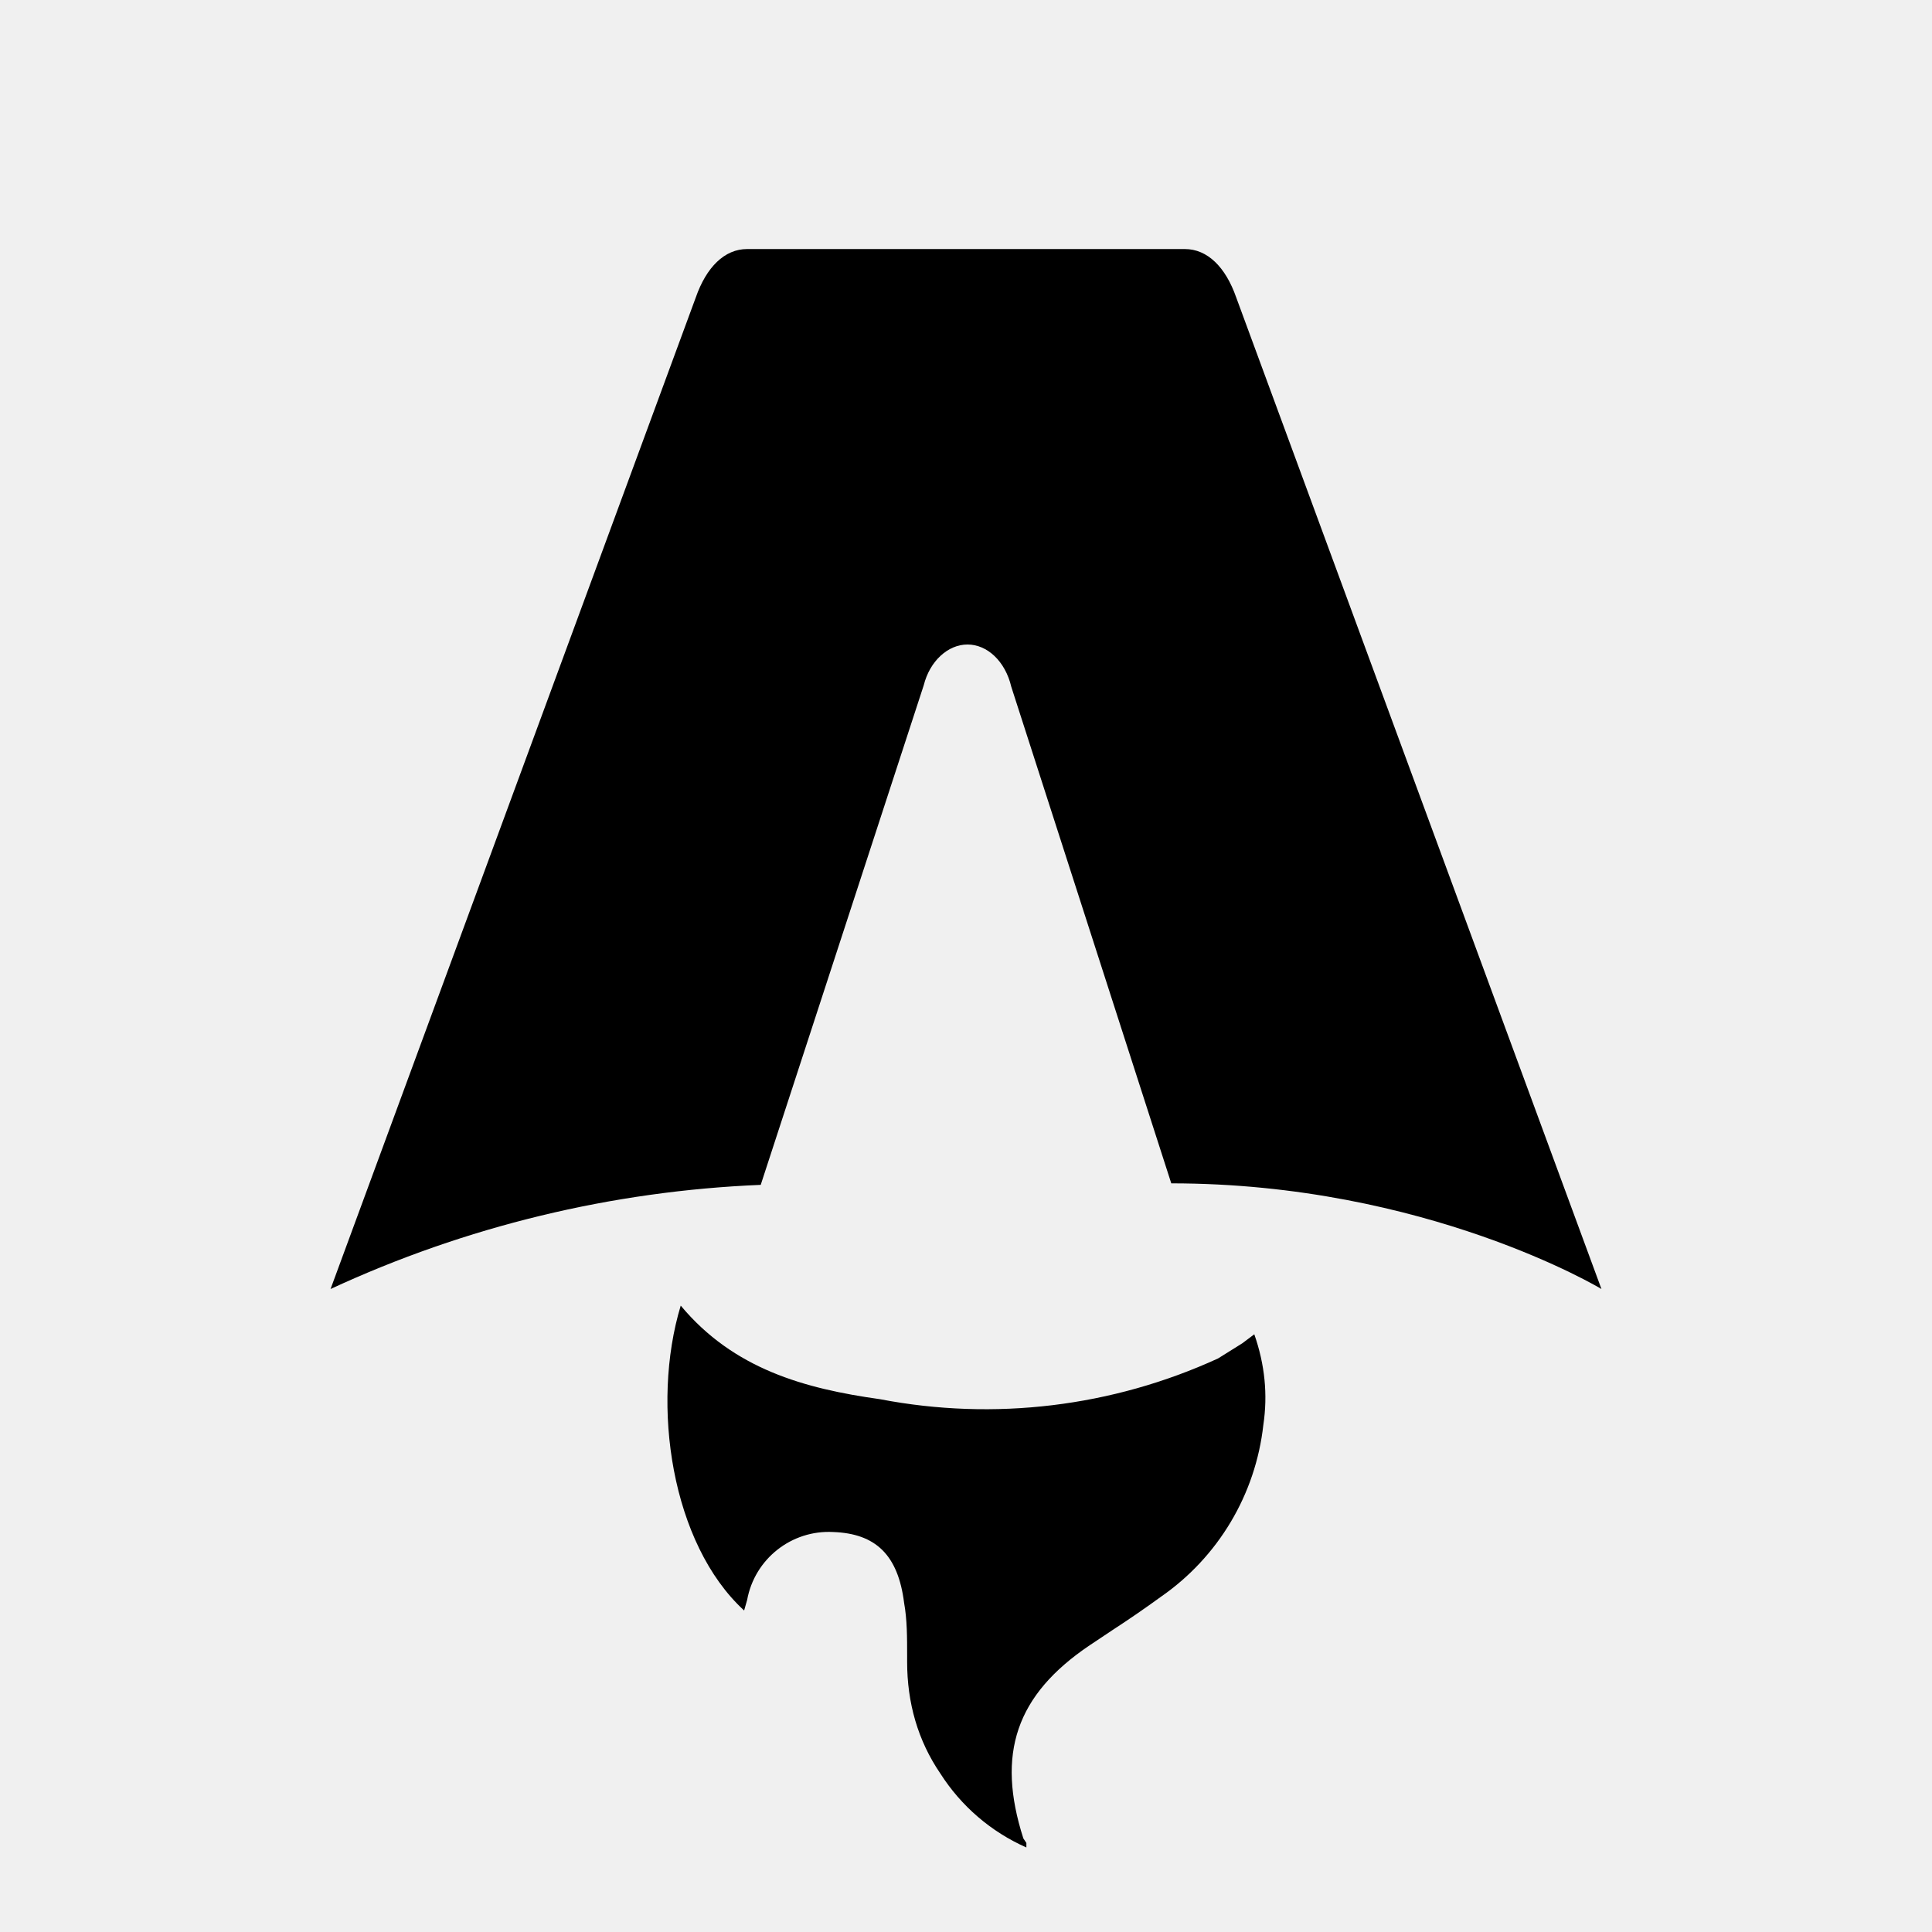
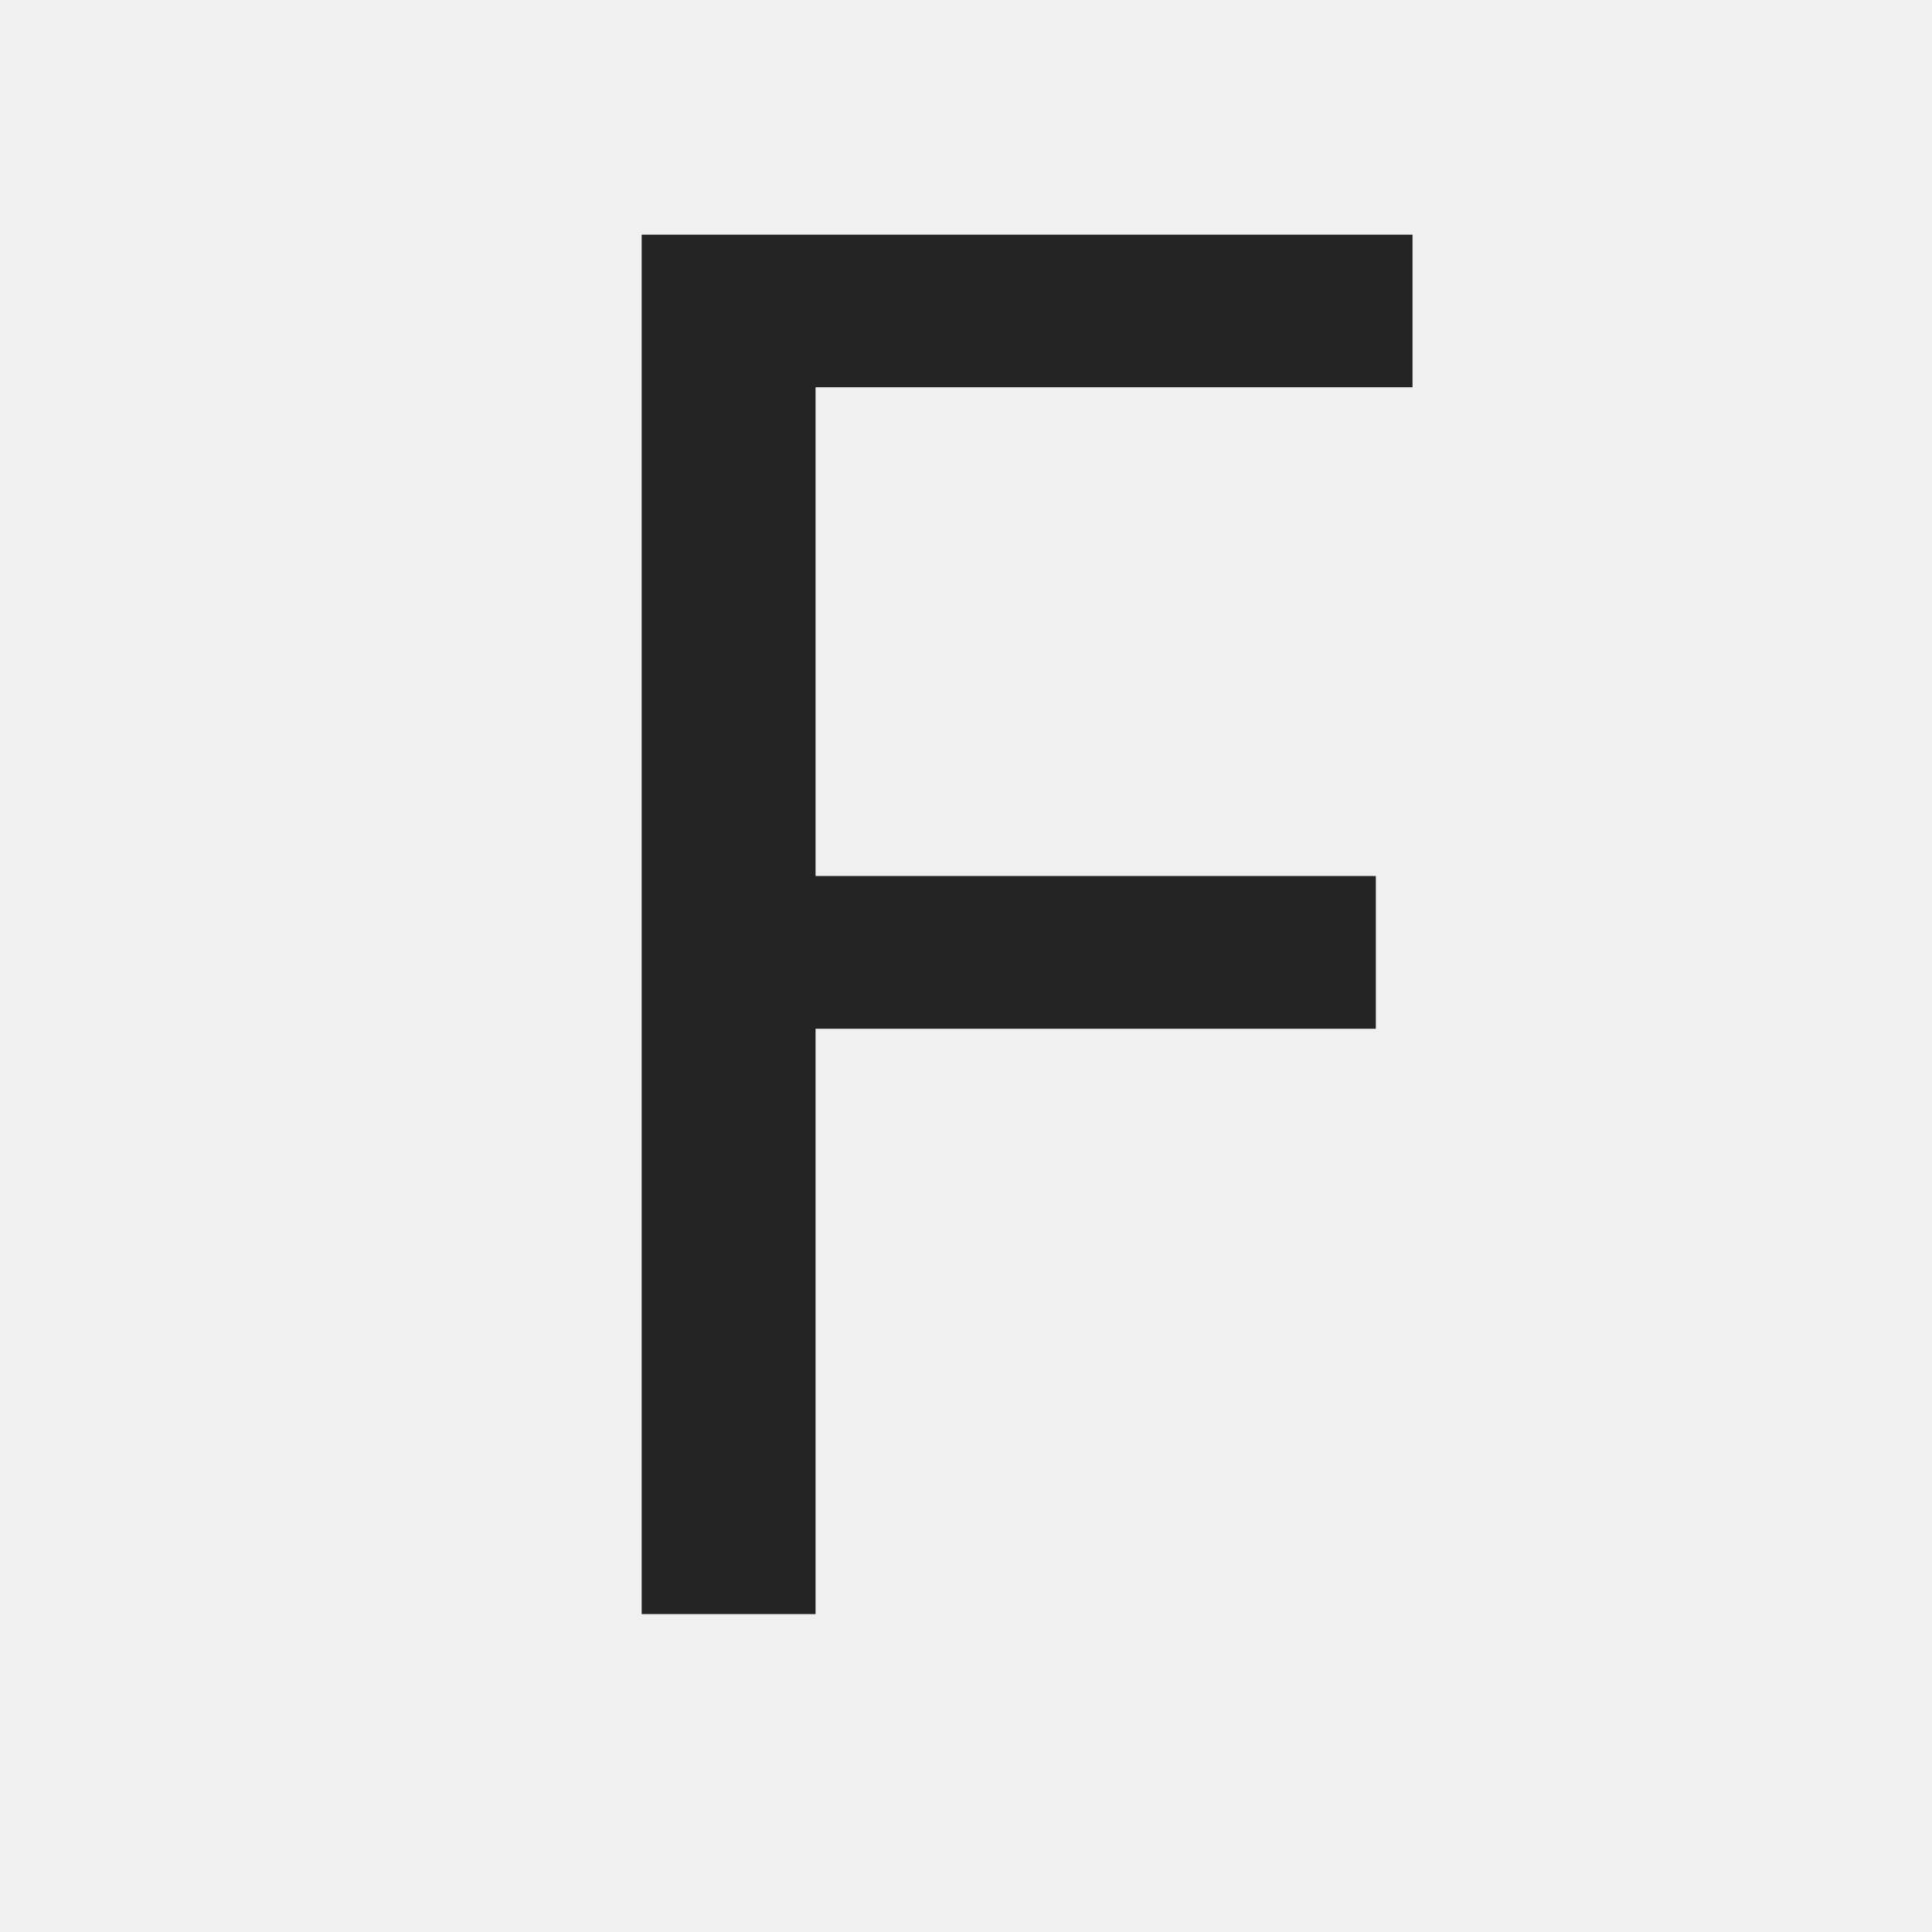
- <svg xmlns="http://www.w3.org/2000/svg" fill="none" viewBox="0 0 128 128">
-   <path d="M50.4 78.5a75.1 75.1 0 0 0-28.5 6.9l24.2-65.7c.7-2 1.9-3.2 3.4-3.2h29c1.5 0 2.7 1.2 3.4 3.2l24.2 65.7s-11.6-7-28.5-7L67 45.5c-.4-1.7-1.6-2.8-2.9-2.8-1.3 0-2.5 1.1-2.9 2.7L50.4 78.5Zm-1.1 28.2Zm-4.2-20.2c-2 6.6-.6 15.8 4.2 20.2a17.5 17.5 0 0 1 .2-.7 5.5 5.5 0 0 1 5.7-4.5c2.8.1 4.3 1.5 4.7 4.7.2 1.1.2 2.3.2 3.5v.4c0 2.7.7 5.2 2.2 7.4a13 13 0 0 0 5.7 4.9v-.3l-.2-.3c-1.8-5.6-.5-9.5 4.4-12.8l1.5-1a73 73 0 0 0 3.2-2.2 16 16 0 0 0 6.8-11.4c.3-2 .1-4-.6-6l-.8.6-1.6 1a37 37 0 0 1-22.4 2.7c-5-.7-9.7-2-13.2-6.2Z" />
-   <style>
-         path { fill: #000; }
-         @media (prefers-color-scheme: dark) {
-             path { fill: #FFF; }
-         }
-     </style>
+ <svg xmlns="http://www.w3.org/2000/svg" width="200" height="200" version="1.1" id="svg60">
+   <defs id="defs64" />
+   <rect width="100%" height="100%" fill="#e9e7e0" id="rect56" style="opacity:0" />
+   <text xml:space="preserve" style="font-style:normal;font-variant:normal;font-weight:normal;font-stretch:normal;font-size:200px;font-family:Charter;-inkscape-font-specification:'Charter, Normal';font-variant-ligatures:normal;font-variant-caps:normal;font-variant-numeric:normal;font-variant-east-asian:normal;fill:#000000;fill-opacity:0.848" x="47.021" y="167.09" id="text1051">
+     <tspan id="tspan1049" x="47.021" y="167.09">F</tspan>
+   </text>
</svg>
